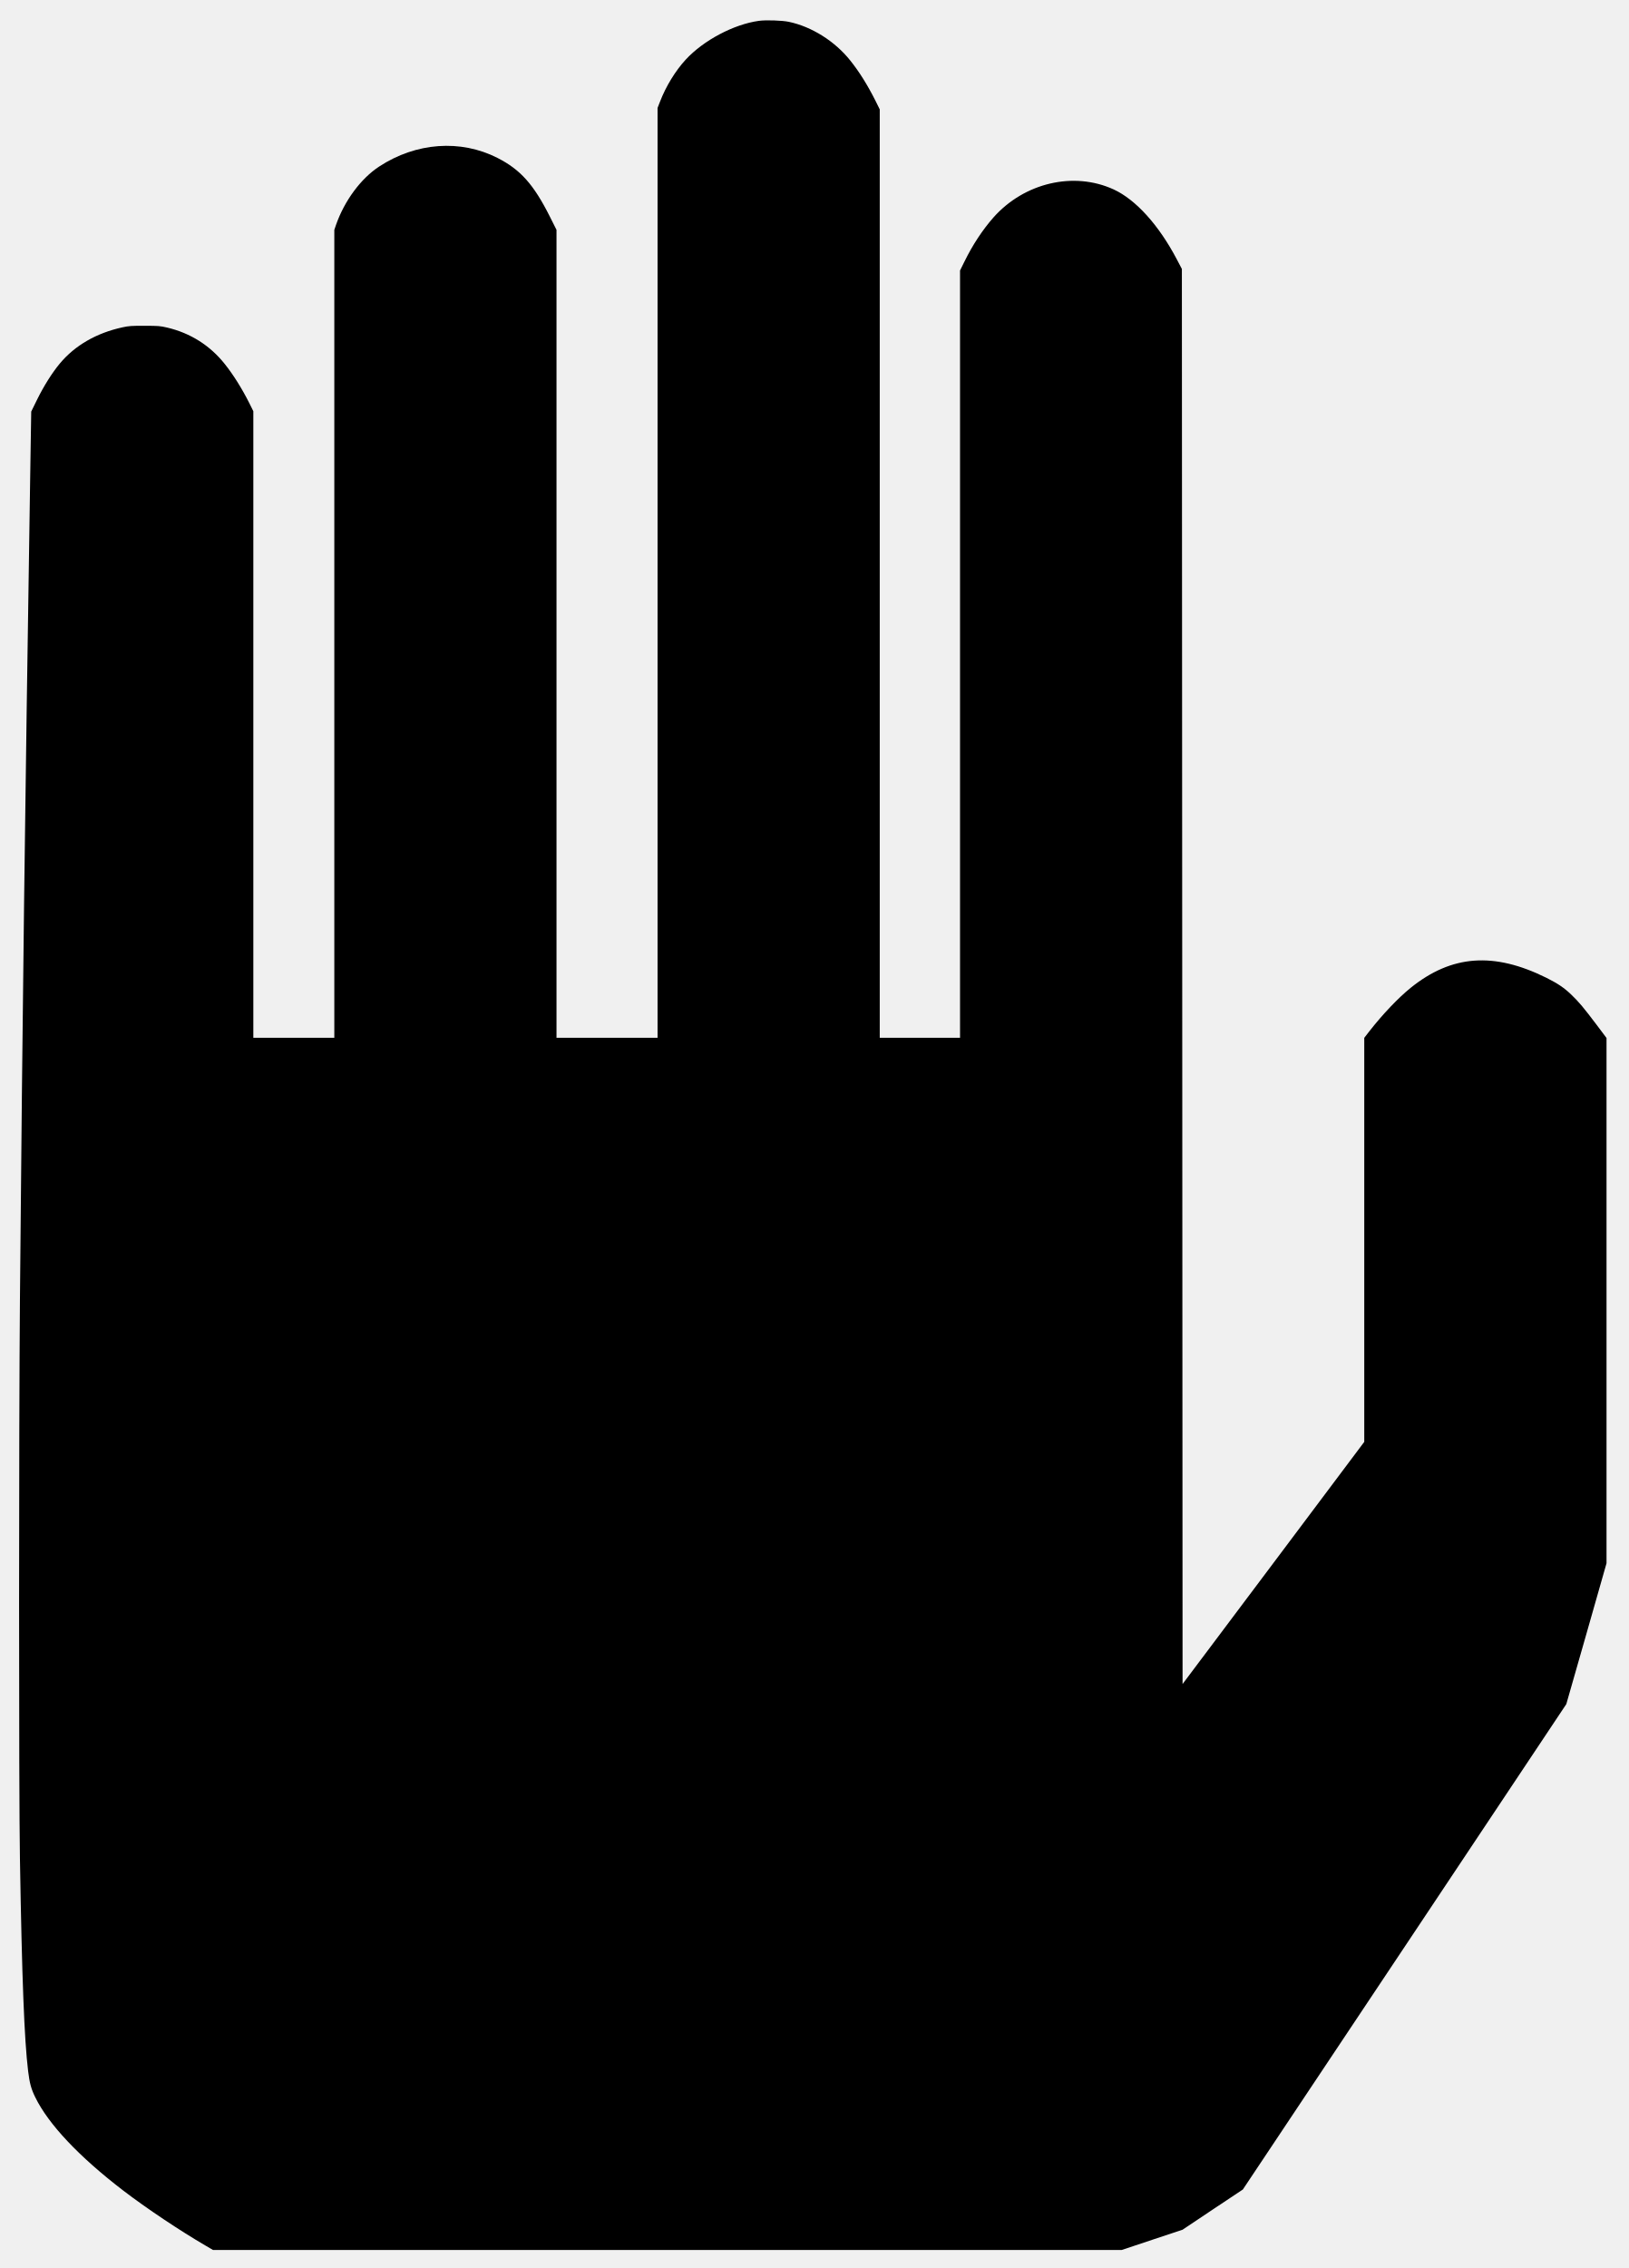
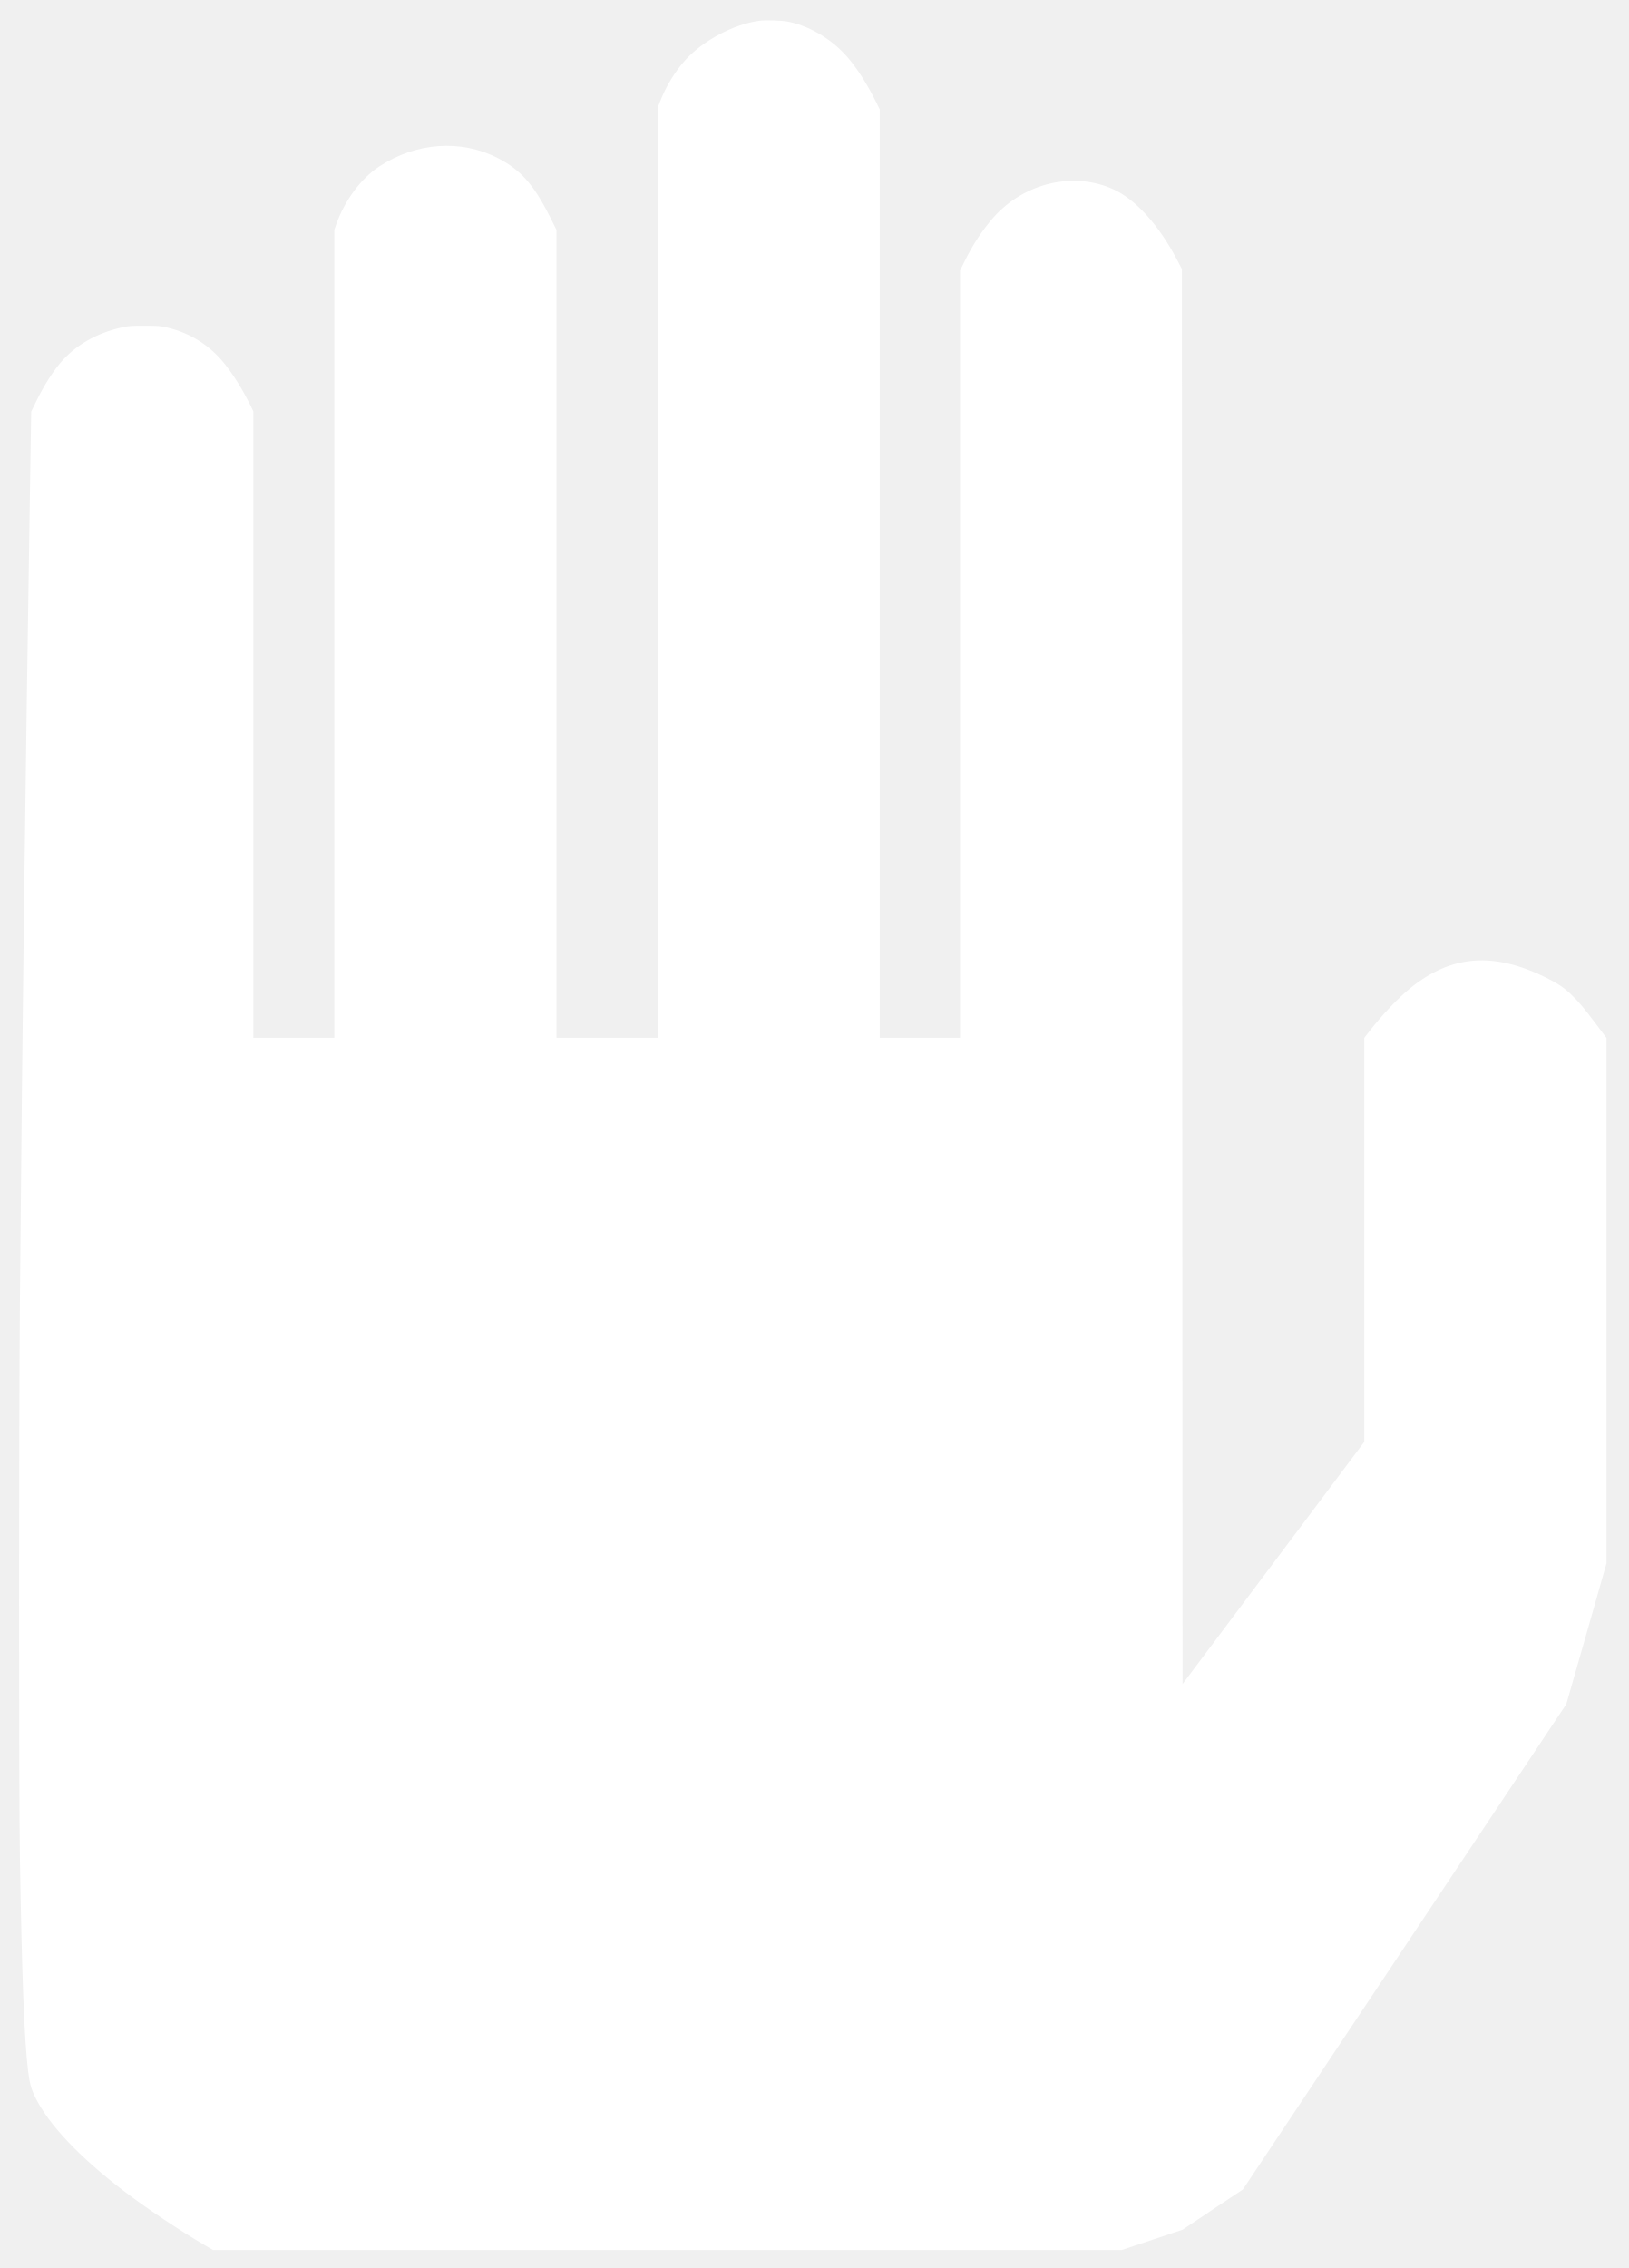
<svg xmlns="http://www.w3.org/2000/svg" version="1.0" width="2353pt" height="3276pt" viewBox="0 0 2353 3276" preserveAspectRatio="xMidYMid meet">
-   <g transform="translate(0,3276) scale(0.1,-0.1)" fill="#000000" stroke="none">
+   <g transform="translate(0,3276) scale(0.1,-0.1)" fill="#ffffff" stroke="none">
    <path d="M10965 32459 c-362 -49 -802 -282 -1058 -560 -149 -162 -286 -385 -371 -606 l-36 -92 0 -6716 0 -6715 -730 0 -730 0 0 5835 0 5835 -100 199 c-231 458 -422 672 -753 840 -532 271 -1177 224 -1708 -124 -265 -173 -502 -494 -624 -842 l-25 -73 0 -5835 0 -5835 -585 0 -585 0 0 4525 0 4525 -59 119 c-106 210 -228 405 -352 561 -212 268 -497 449 -833 528 -102 24 -129 26 -326 26 -187 1 -229 -2 -320 -22 -377 -82 -688 -262 -905 -522 -111 -133 -231 -324 -325 -514 l-89 -181 -16 -1015 c-75 -4822 -109 -7518 -147 -11820 -16 -1870 -17 -7099 0 -8065 29 -1745 63 -2611 118 -3069 21 -174 44 -260 104 -381 191 -390 633 -858 1270 -1346 333 -255 821 -581 1192 -797 l106 -62 6564 0 6563 0 440 147 440 146 435 291 436 290 2337 3505 2336 3506 291 1017 290 1018 0 3794 0 3793 -145 193 c-186 246 -252 325 -361 430 -107 103 -195 162 -362 246 -761 377 -1370 332 -1962 -145 -177 -143 -406 -383 -594 -624 l-76 -98 0 -2918 0 -2918 -1312 -1749 -1313 -1749 -5 10220 -5 10220 -73 139 c-261 496 -592 862 -913 1010 -576 264 -1291 97 -1737 -406 -155 -176 -300 -395 -417 -634 l-65 -131 0 -5542 0 -5541 -580 0 -580 0 0 6705 0 6705 -64 129 c-113 224 -232 415 -362 577 -221 278 -558 490 -889 559 -95 20 -330 28 -430 14z" />
  </g>
</svg>
